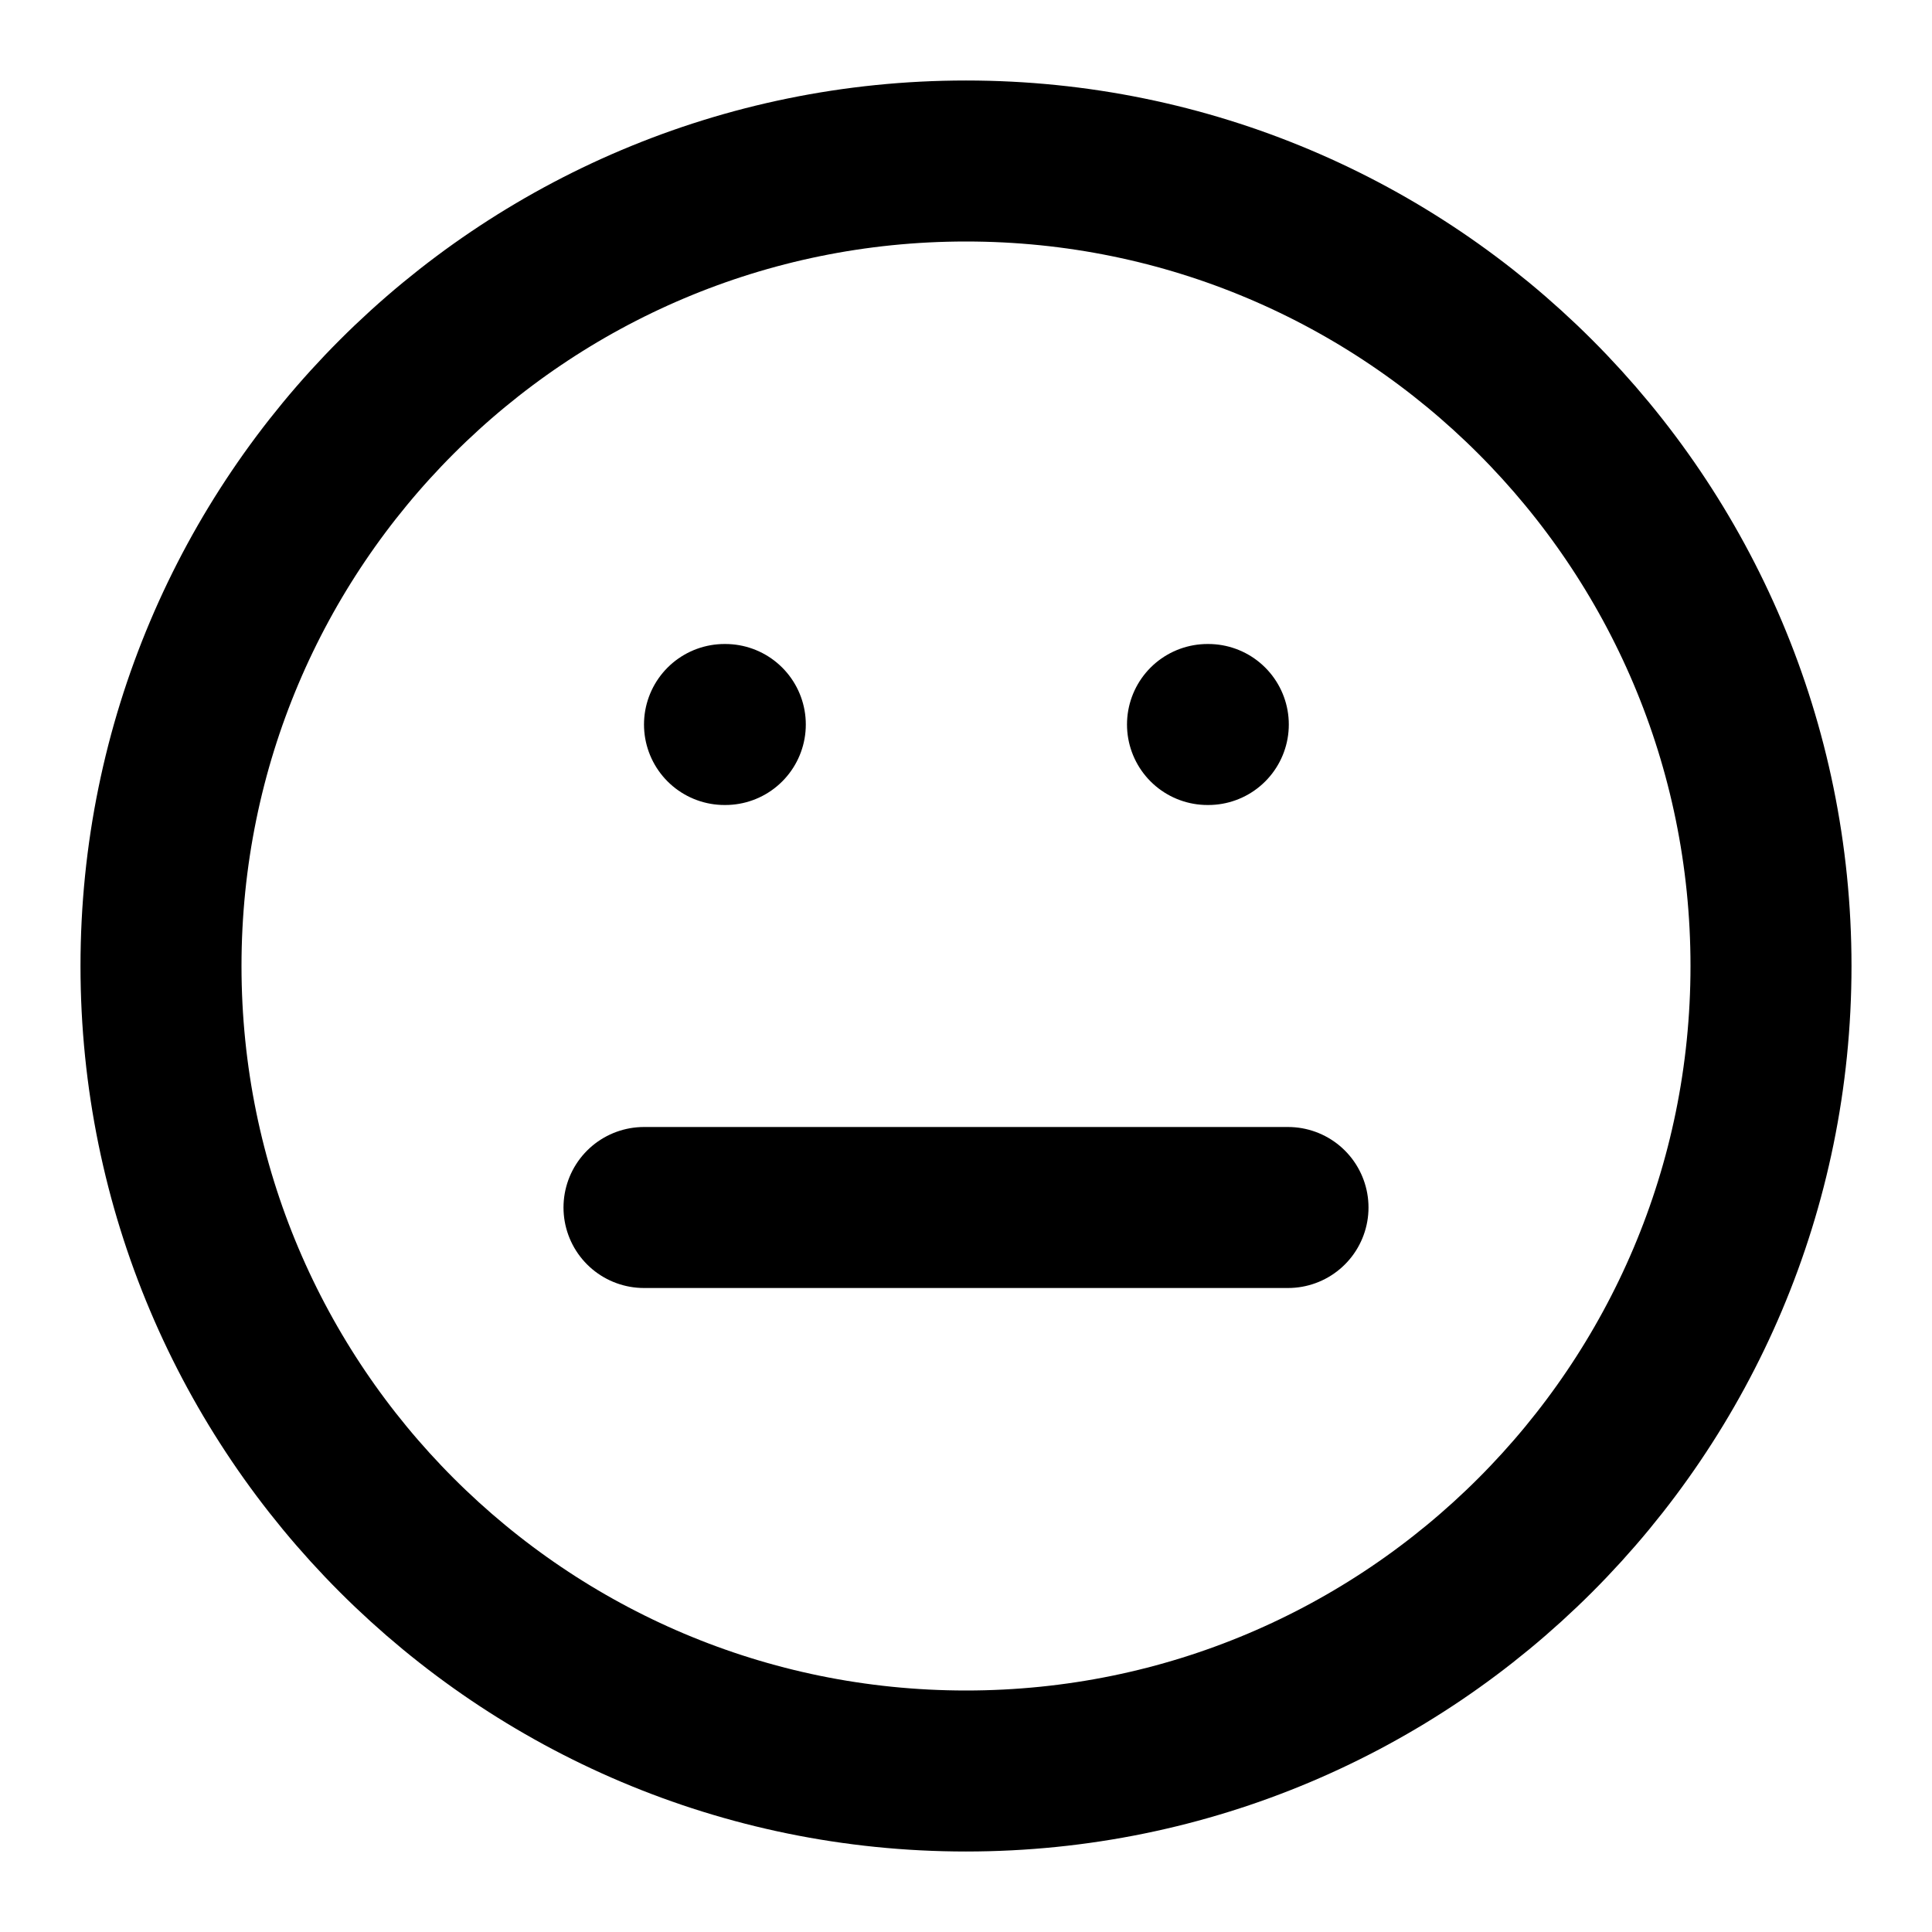
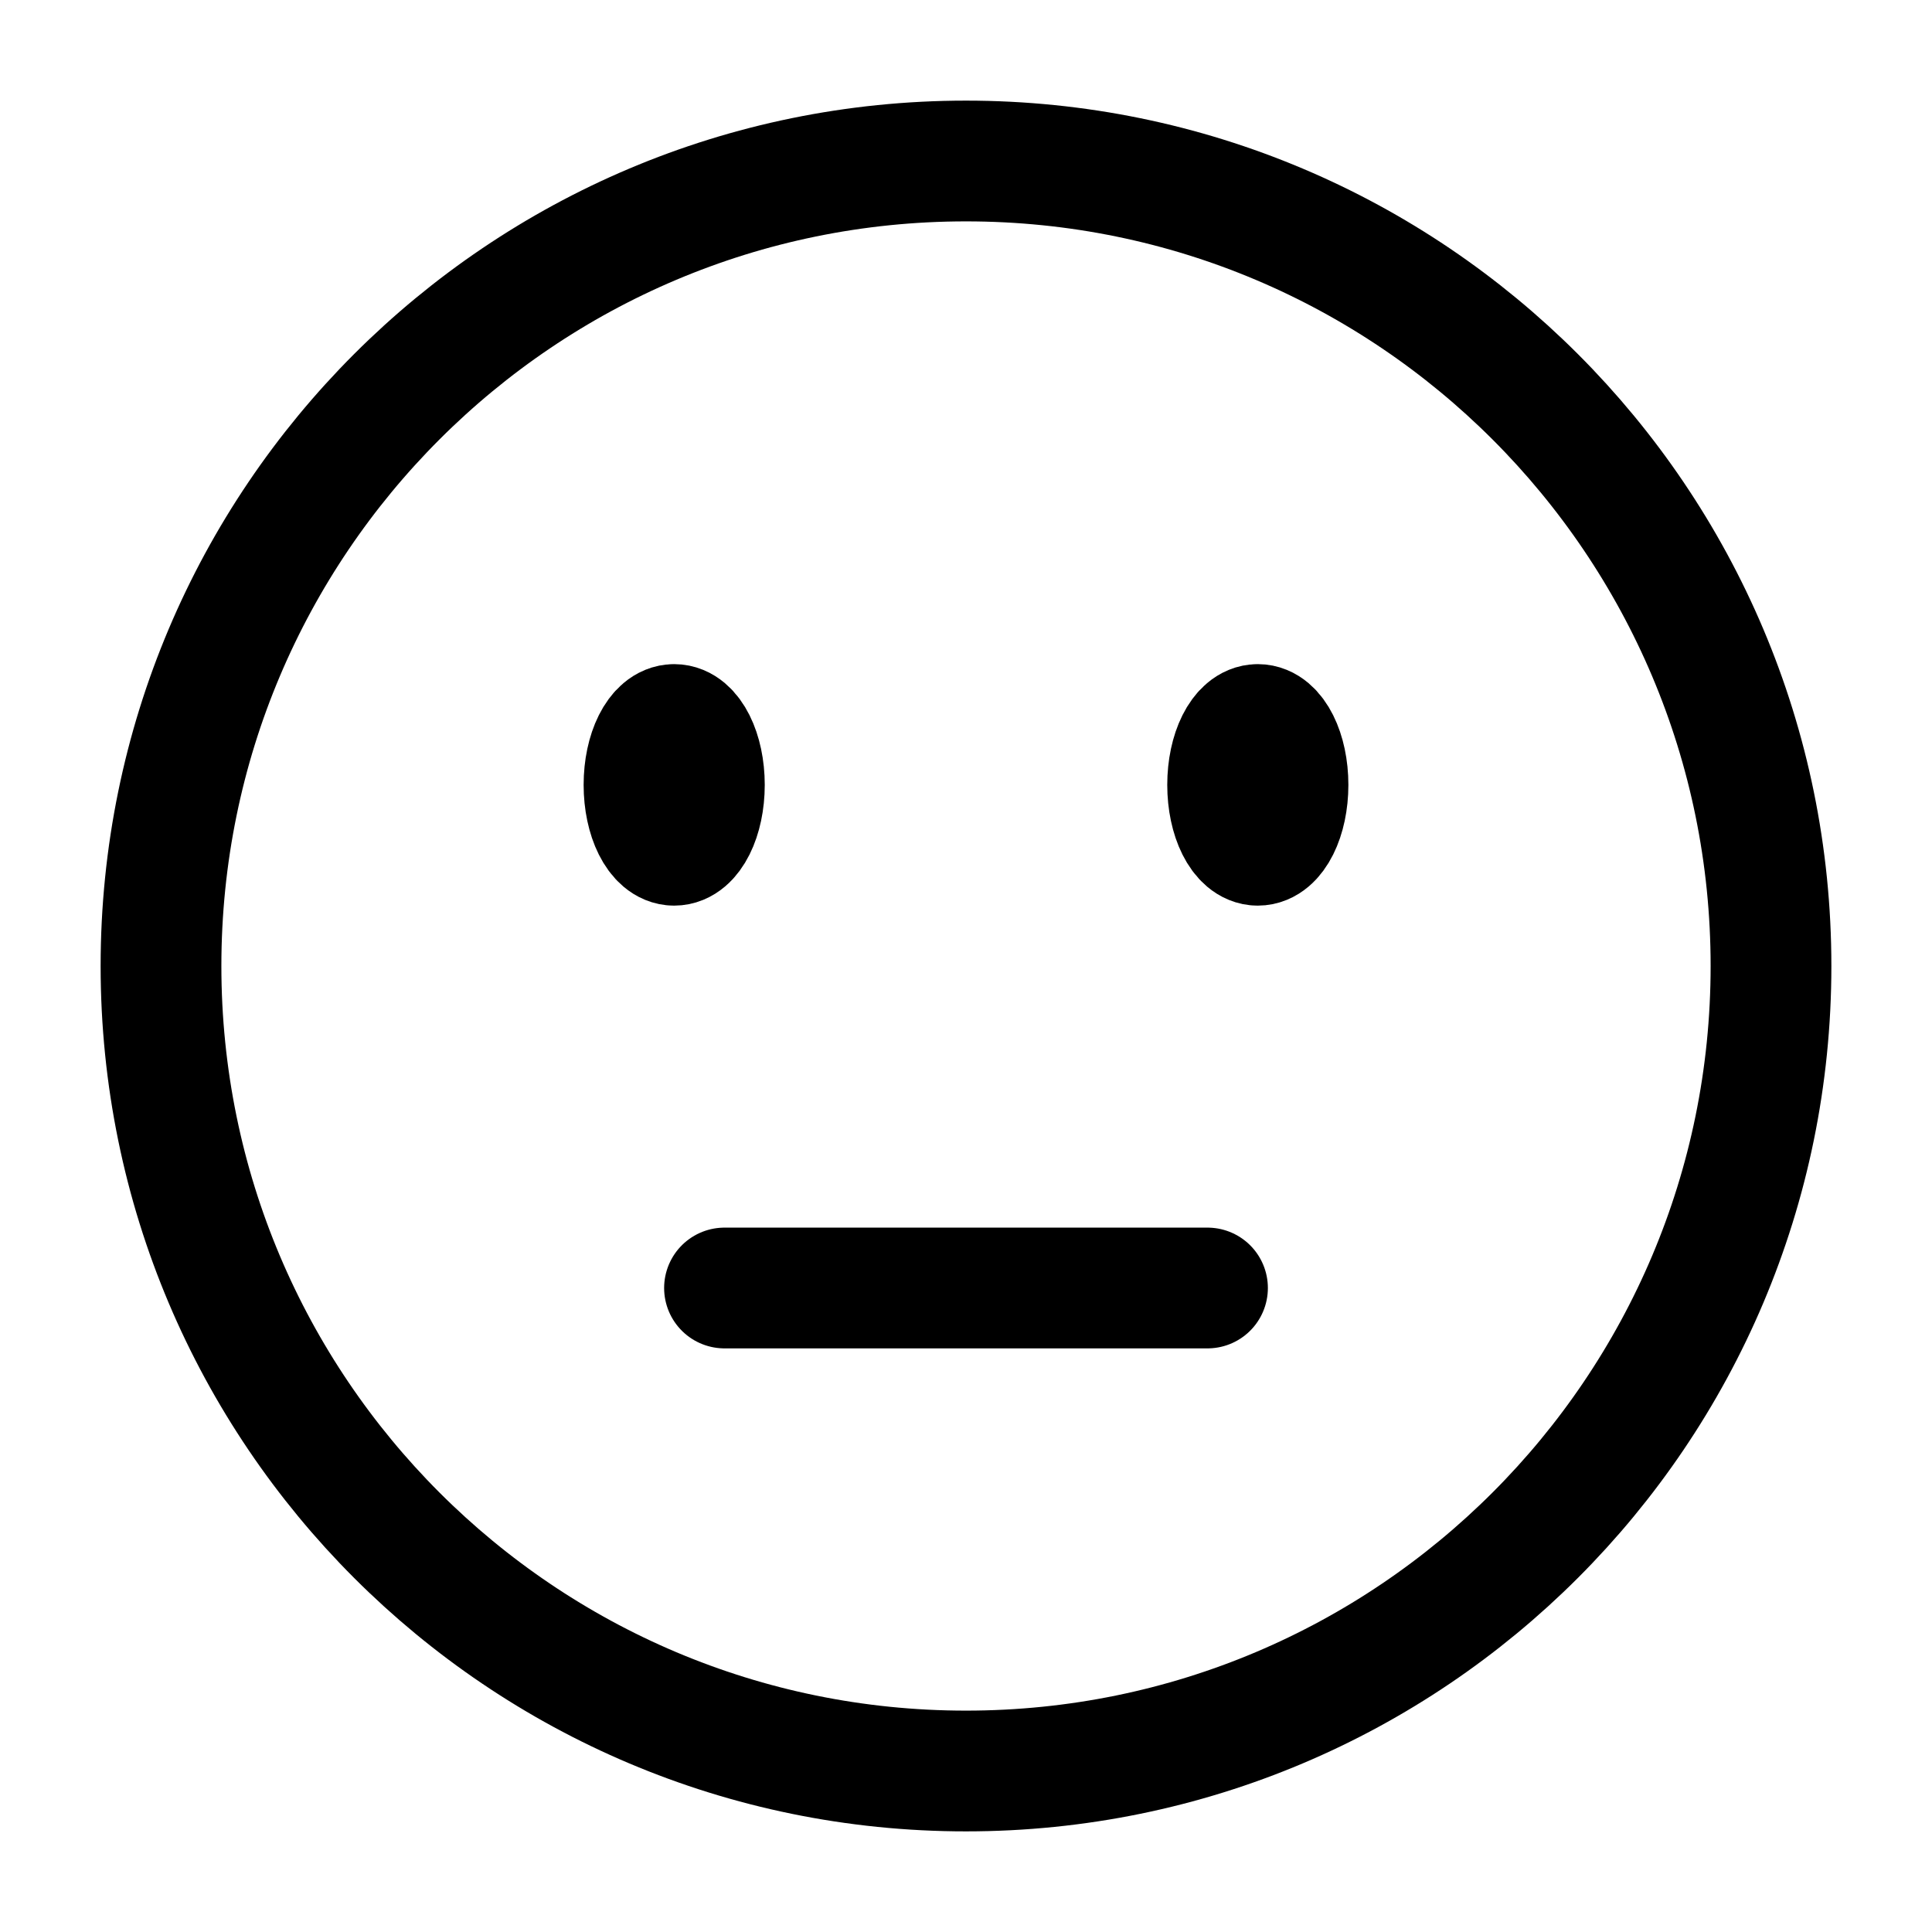
<svg xmlns="http://www.w3.org/2000/svg" width="1em" height="1em" viewBox="0 0 24 24">
-   <g fill="none" stroke="currentColor" stroke-linecap="round" stroke-linejoin="round" stroke-width="2">
+   <g fill="none" stroke="currentColor" stroke-linecap="round" stroke-linejoin="round" stroke-width="1.5">
    <circle cx="12" cy="12" r="10" />
-     <path d="M8 15h8M9 9h.01M15 9h.01" />
+     <path d="M9 16h6m.625-6.613v.53m-7.25-.53v.53m.375-.167c0-.414-.168-.75-.375-.75S8 9.336 8 9.75s.168.75.375.75s.375-.336.375-.75m7.25 0c0-.414-.168-.75-.375-.75s-.375.336-.375.75s.168.75.375.75s.375-.336.375-.75" />
  </g>
</svg>
